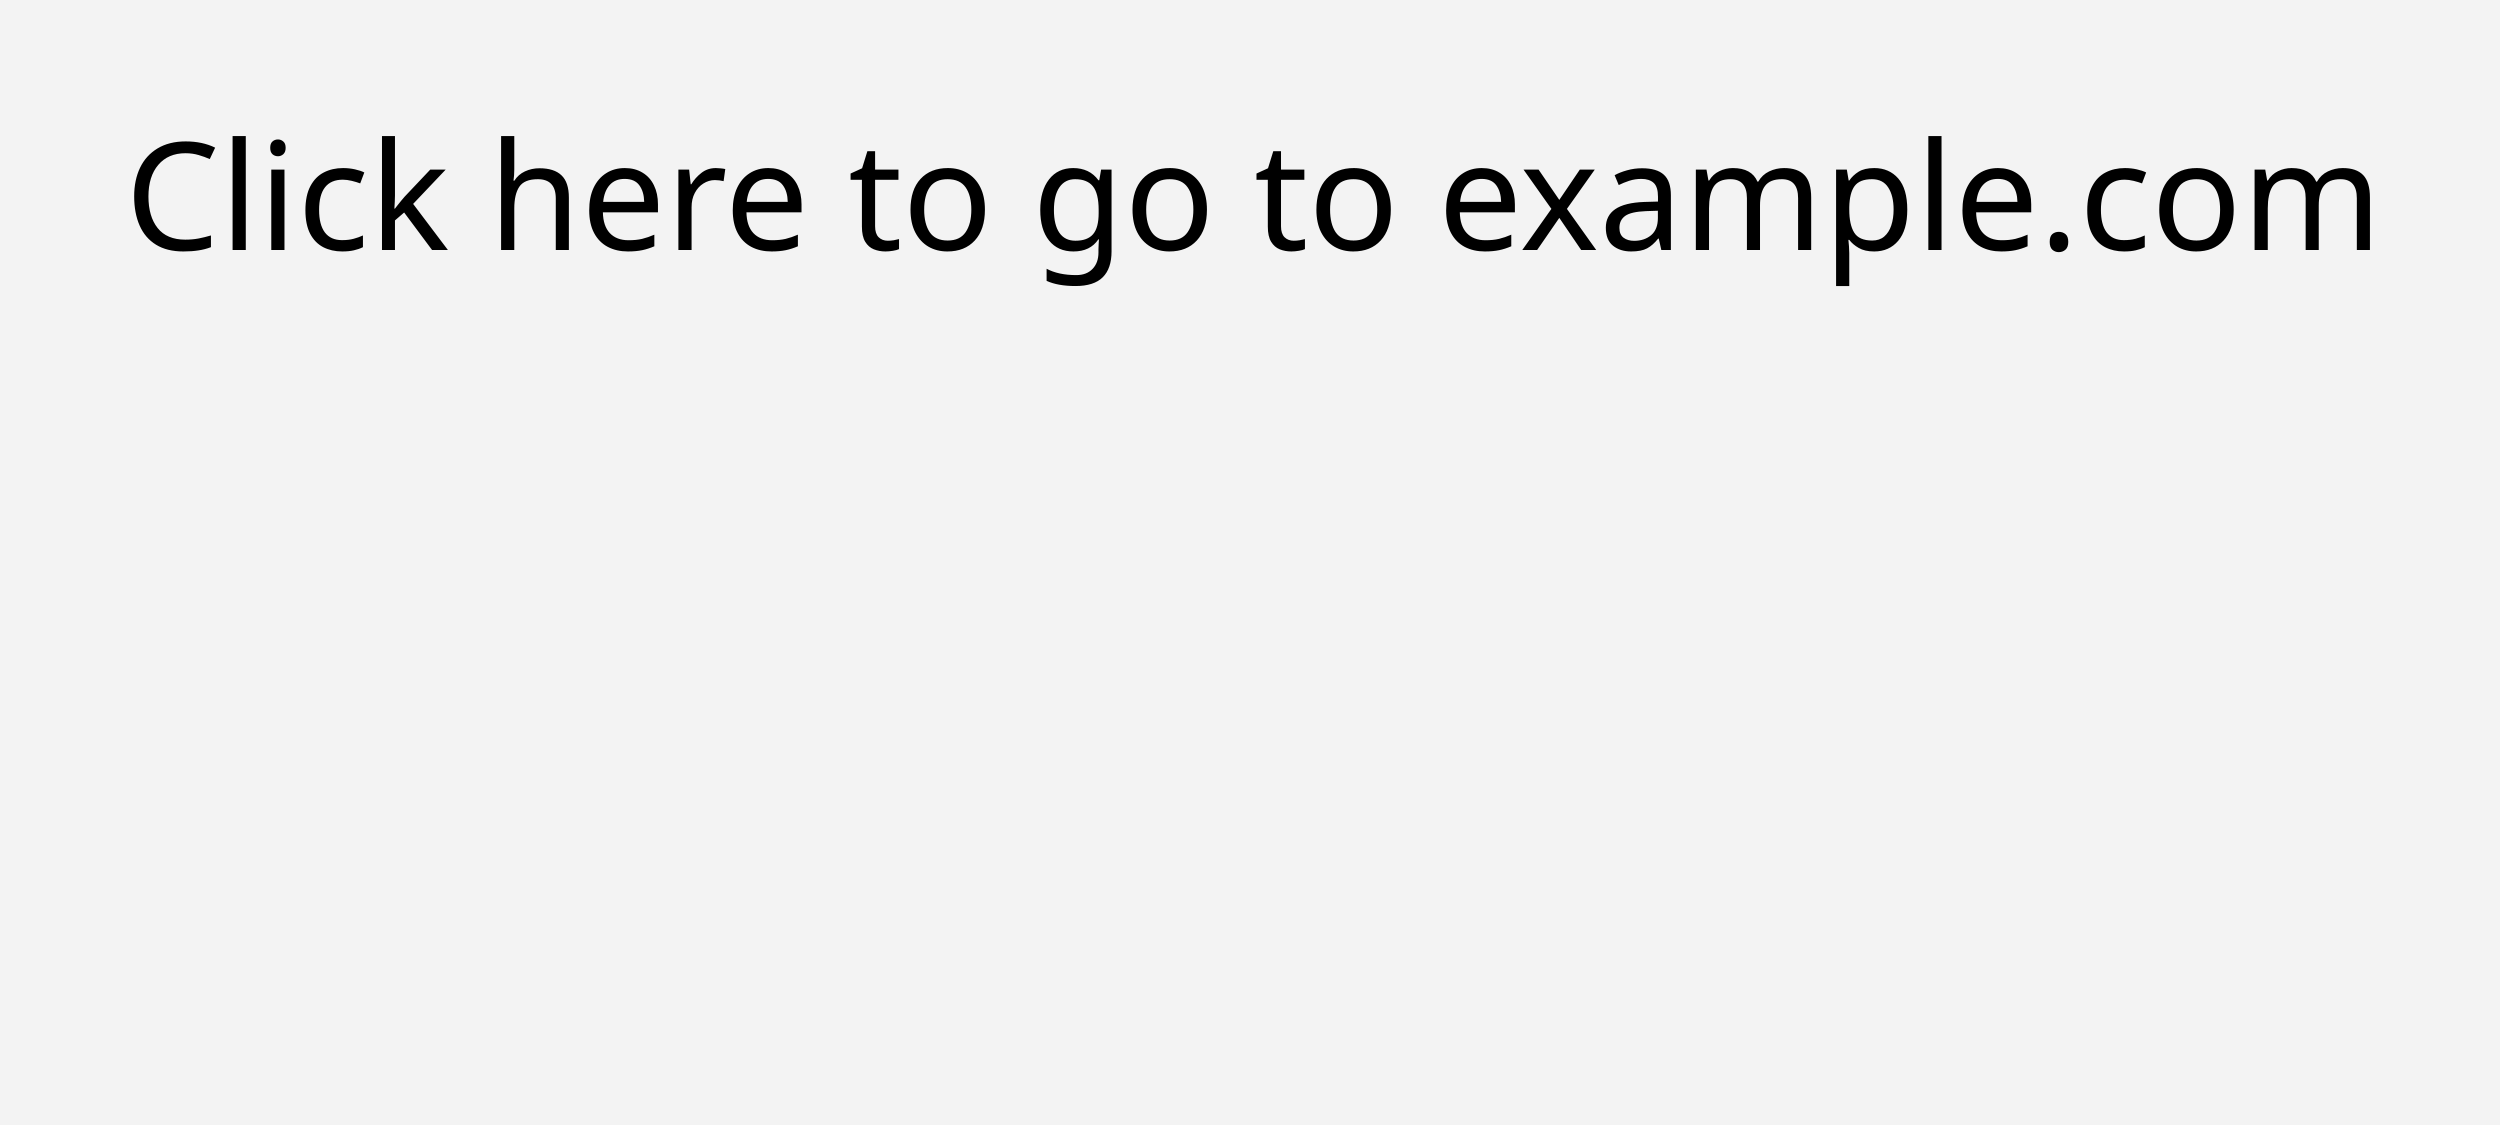
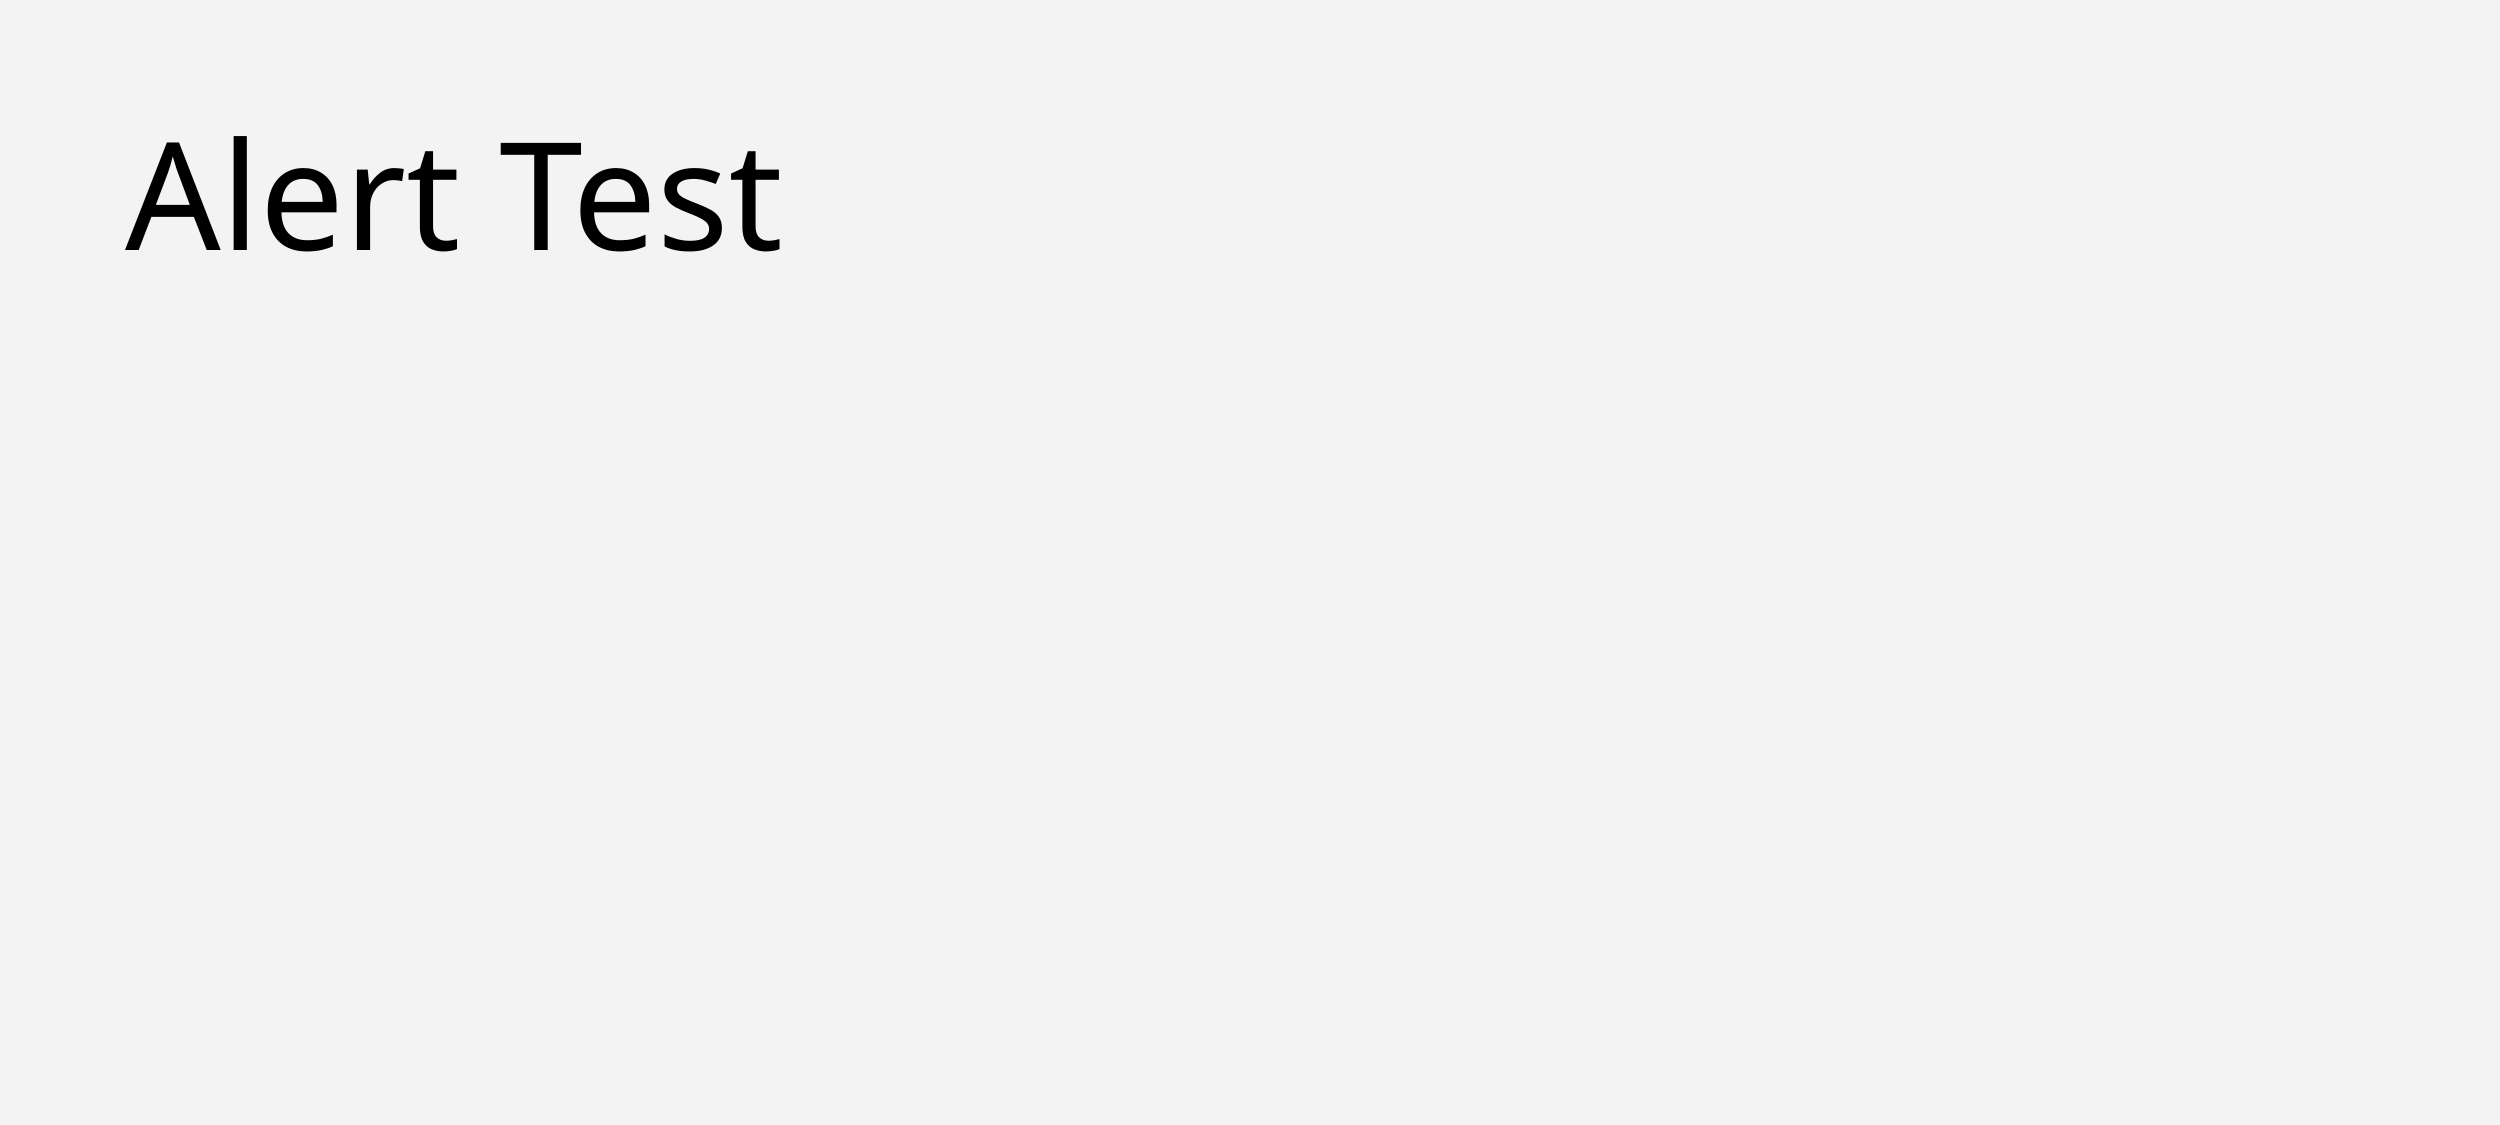
<svg xmlns="http://www.w3.org/2000/svg" width="400" height="180">
  <rect x="0" y="0" width="400" height="180" fill="#f3f3f3" />
-   <a href="https://www.example.com" target="_blank">
-     <text x="20" y="40" font-family="Verdana" font-size="24" fill="black">Click here to go to example.com</text>
-   </a>
+   <text x="20" y="40" font-family="Verdana" font-size="24" fill="black">Alert Test</text>
</svg>
